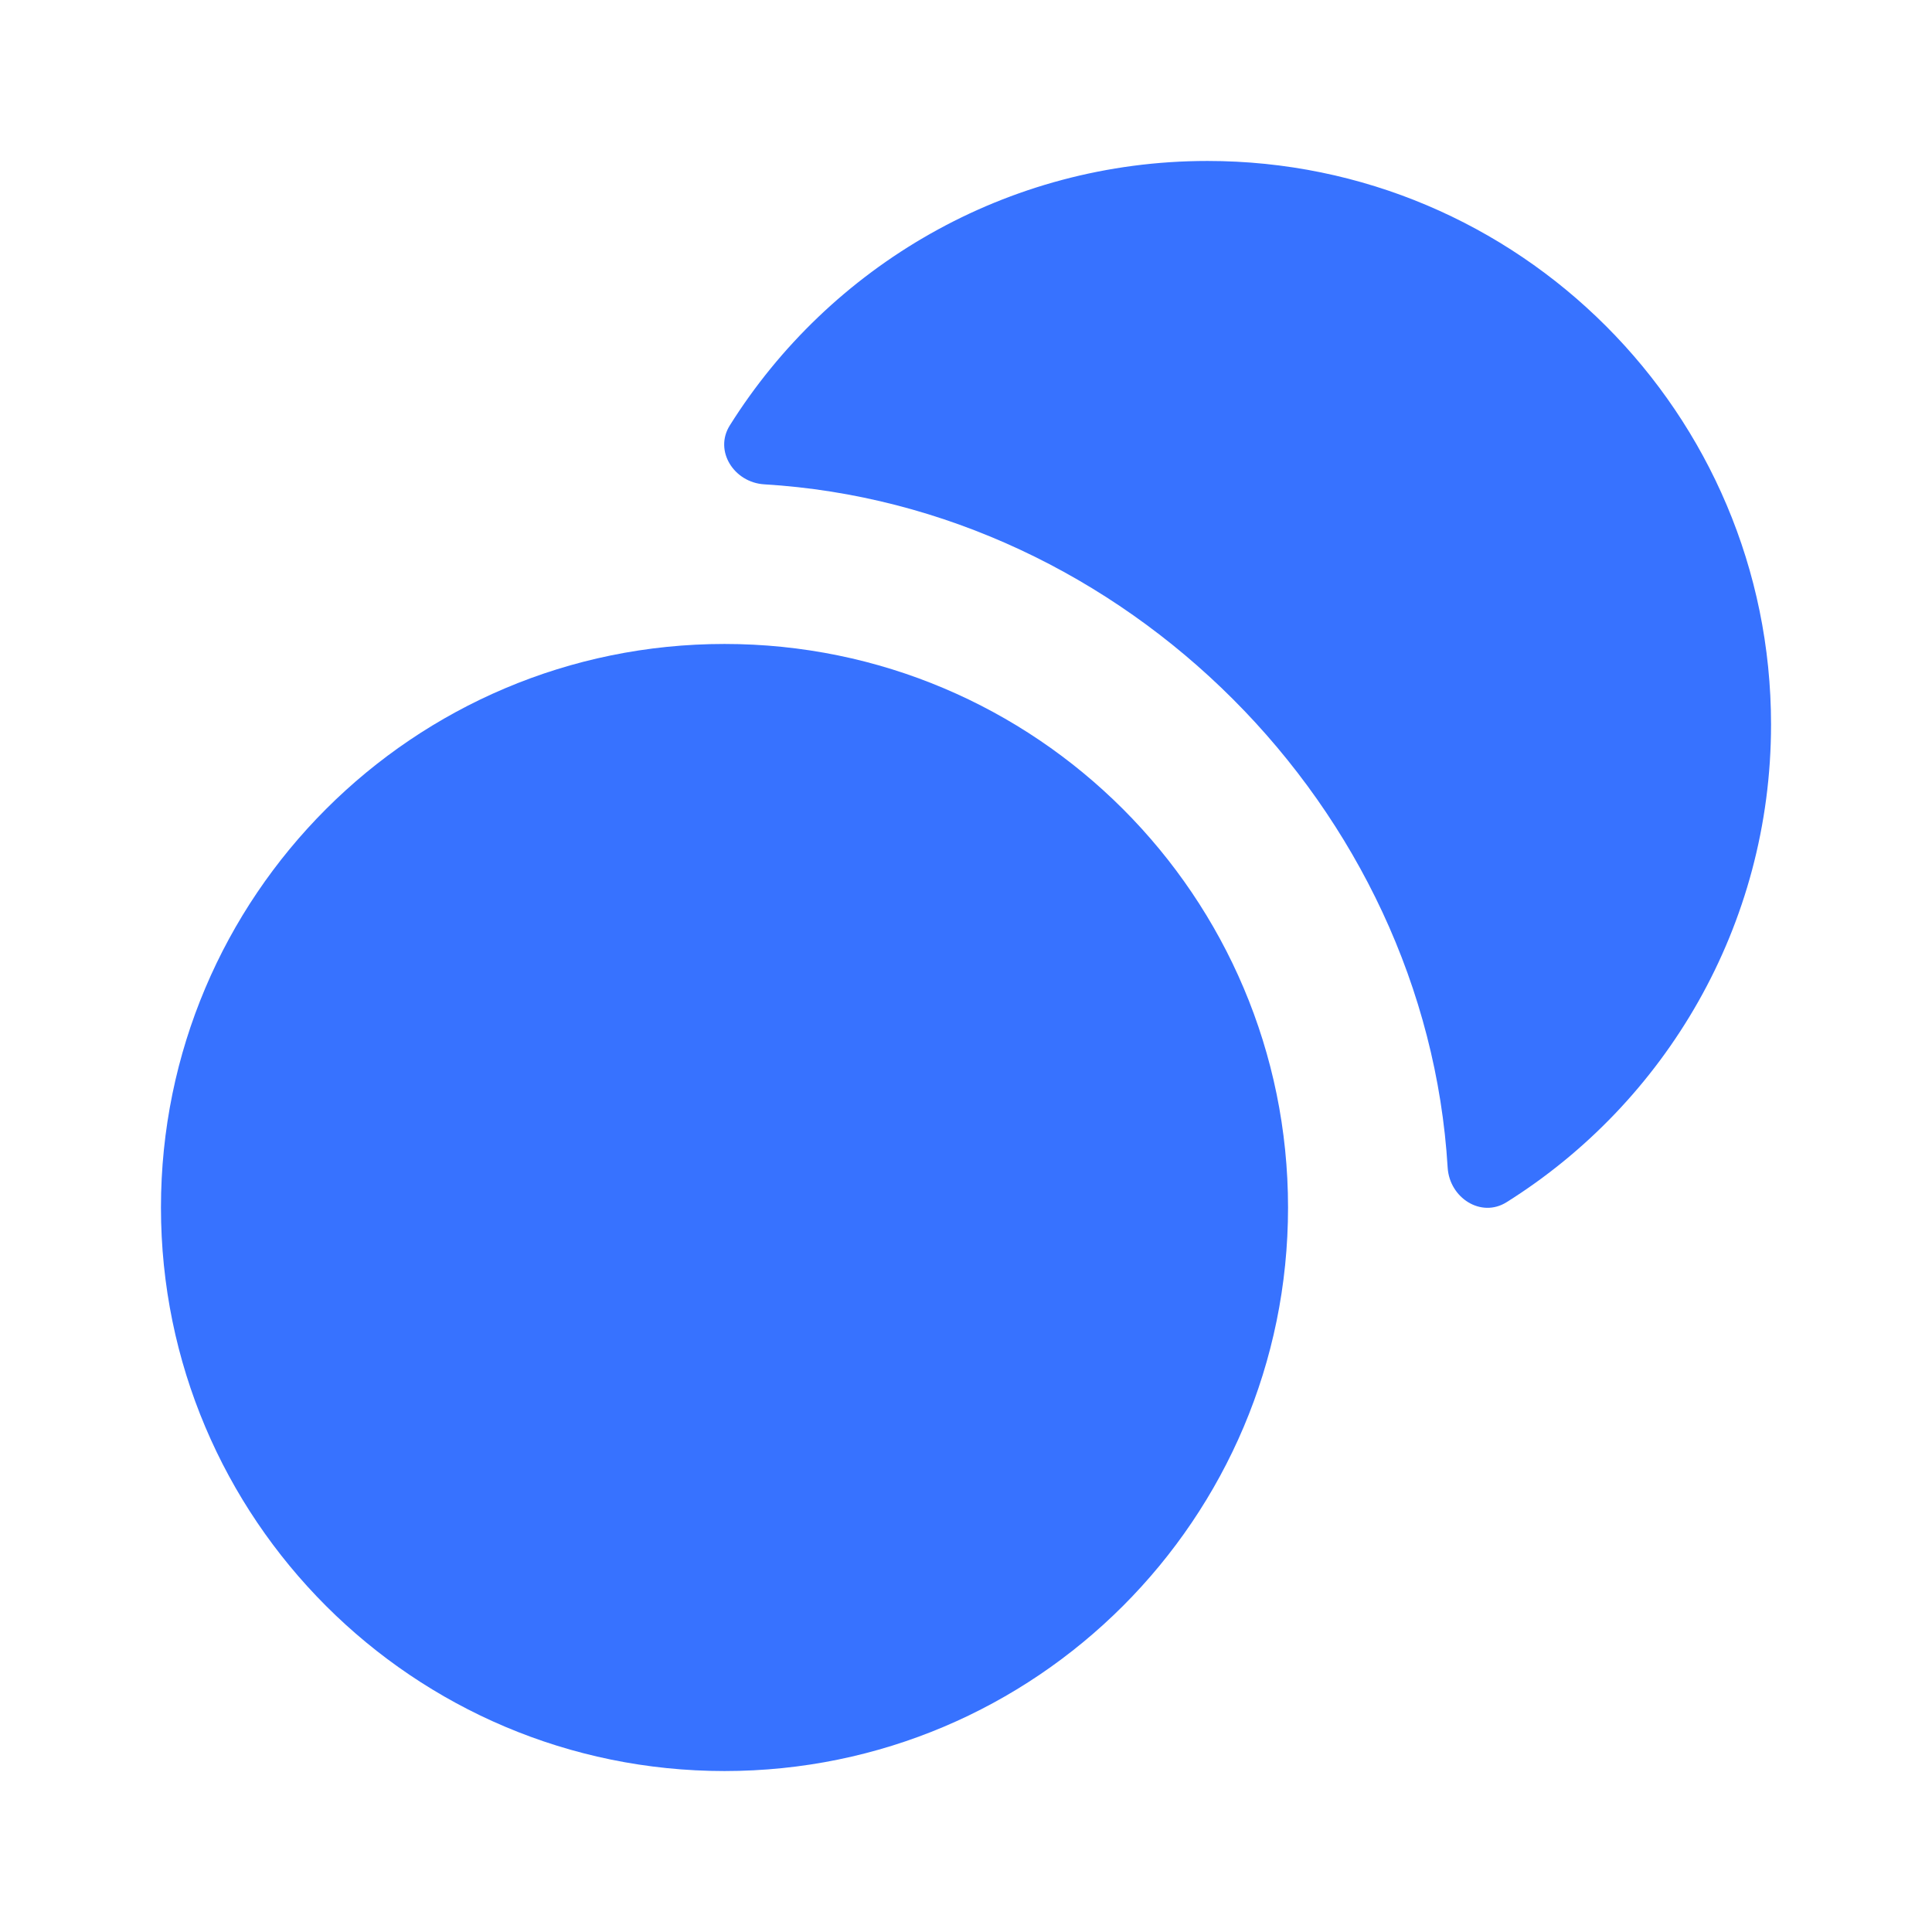
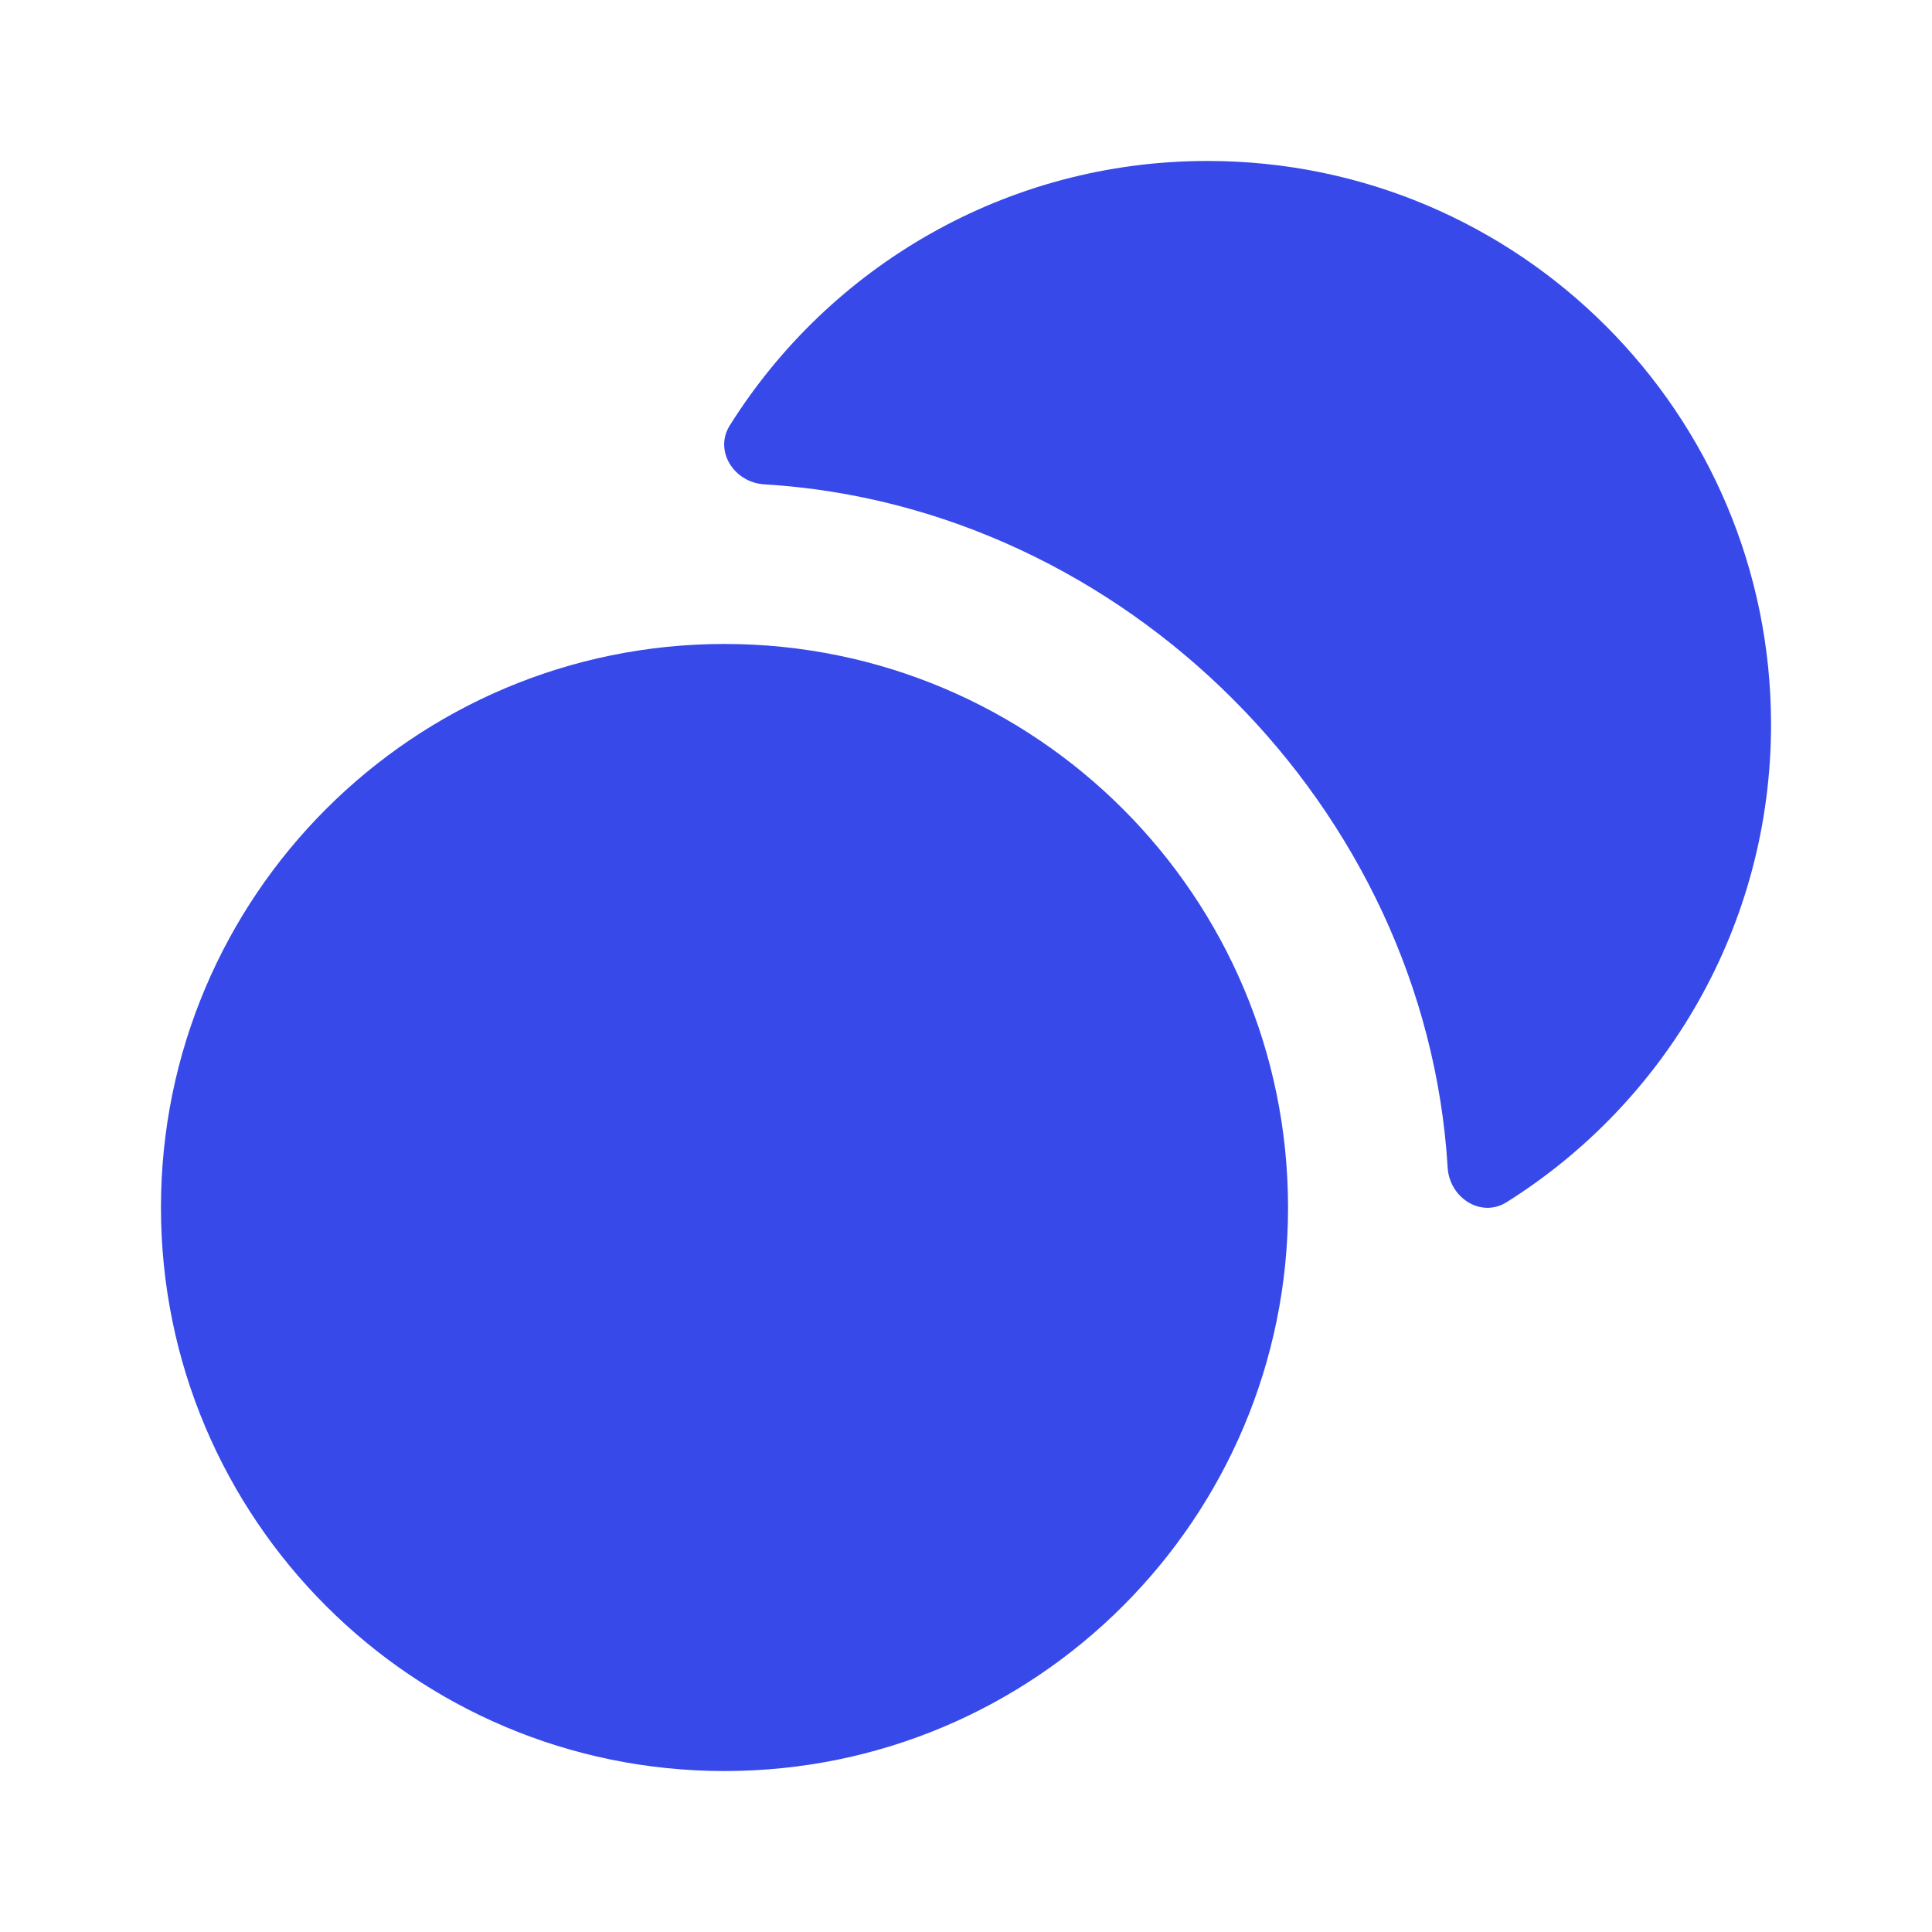
<svg xmlns="http://www.w3.org/2000/svg" width="16" height="16" viewBox="0 0 16 16" fill="none">
-   <path d="M11.989 9.671C12.005 9.92 12.265 10.089 12.477 9.956C13.792 9.131 14.667 7.667 14.667 6C14.667 3.423 12.577 1.333 10 1.333C8.333 1.333 6.869 2.208 6.044 3.523C5.911 3.735 6.08 3.996 6.329 4.011C9.313 4.19 11.81 6.69 11.989 9.671Z" fill="#3772FF" />
-   <path d="M10.667 10C10.667 12.577 8.577 14.667 6 14.667C3.423 14.667 1.333 12.577 1.333 10C1.333 7.423 3.423 5.333 6 5.333C8.577 5.333 10.667 7.423 10.667 10Z" fill="#3772FF" />
+   <path d="M11.989 9.671C12.005 9.92 12.265 10.089 12.477 9.956C13.792 9.131 14.667 7.667 14.667 6C14.667 3.423 12.577 1.333 10 1.333C8.333 1.333 6.869 2.208 6.044 3.523C5.911 3.735 6.08 3.996 6.329 4.011C9.313 4.19 11.81 6.69 11.989 9.671Z" fill="rgba(55, 73, 233, 1)" />
+   <path d="M10.667 10C10.667 12.577 8.577 14.667 6 14.667C3.423 14.667 1.333 12.577 1.333 10C1.333 7.423 3.423 5.333 6 5.333C8.577 5.333 10.667 7.423 10.667 10Z" fill="rgba(55, 73, 233, 1)" />
</svg>
